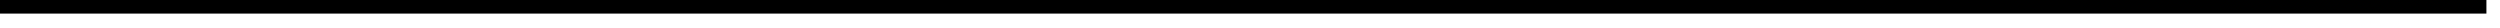
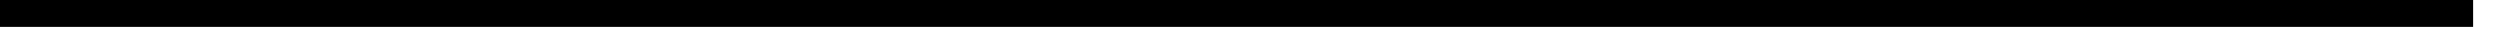
- <svg xmlns="http://www.w3.org/2000/svg" version="1.1" width="184px" height="2px">
-   <g transform="matrix(1 0 0 1 -519 -35 )">
-     <path d="M 519 35.5  L 702 35.5  " stroke-width="1" stroke="#000000" fill="none" />
+ <svg xmlns="http://www.w3.org/2000/svg" version="1.1" width="93px" height="2px">
+   <g transform="matrix(1 0 0 1 -1499 -341 )">
+     <path d="M 1499 341.5  L 1591 341.5  " stroke-width="1" stroke="#000000" fill="none" />
  </g>
</svg>
